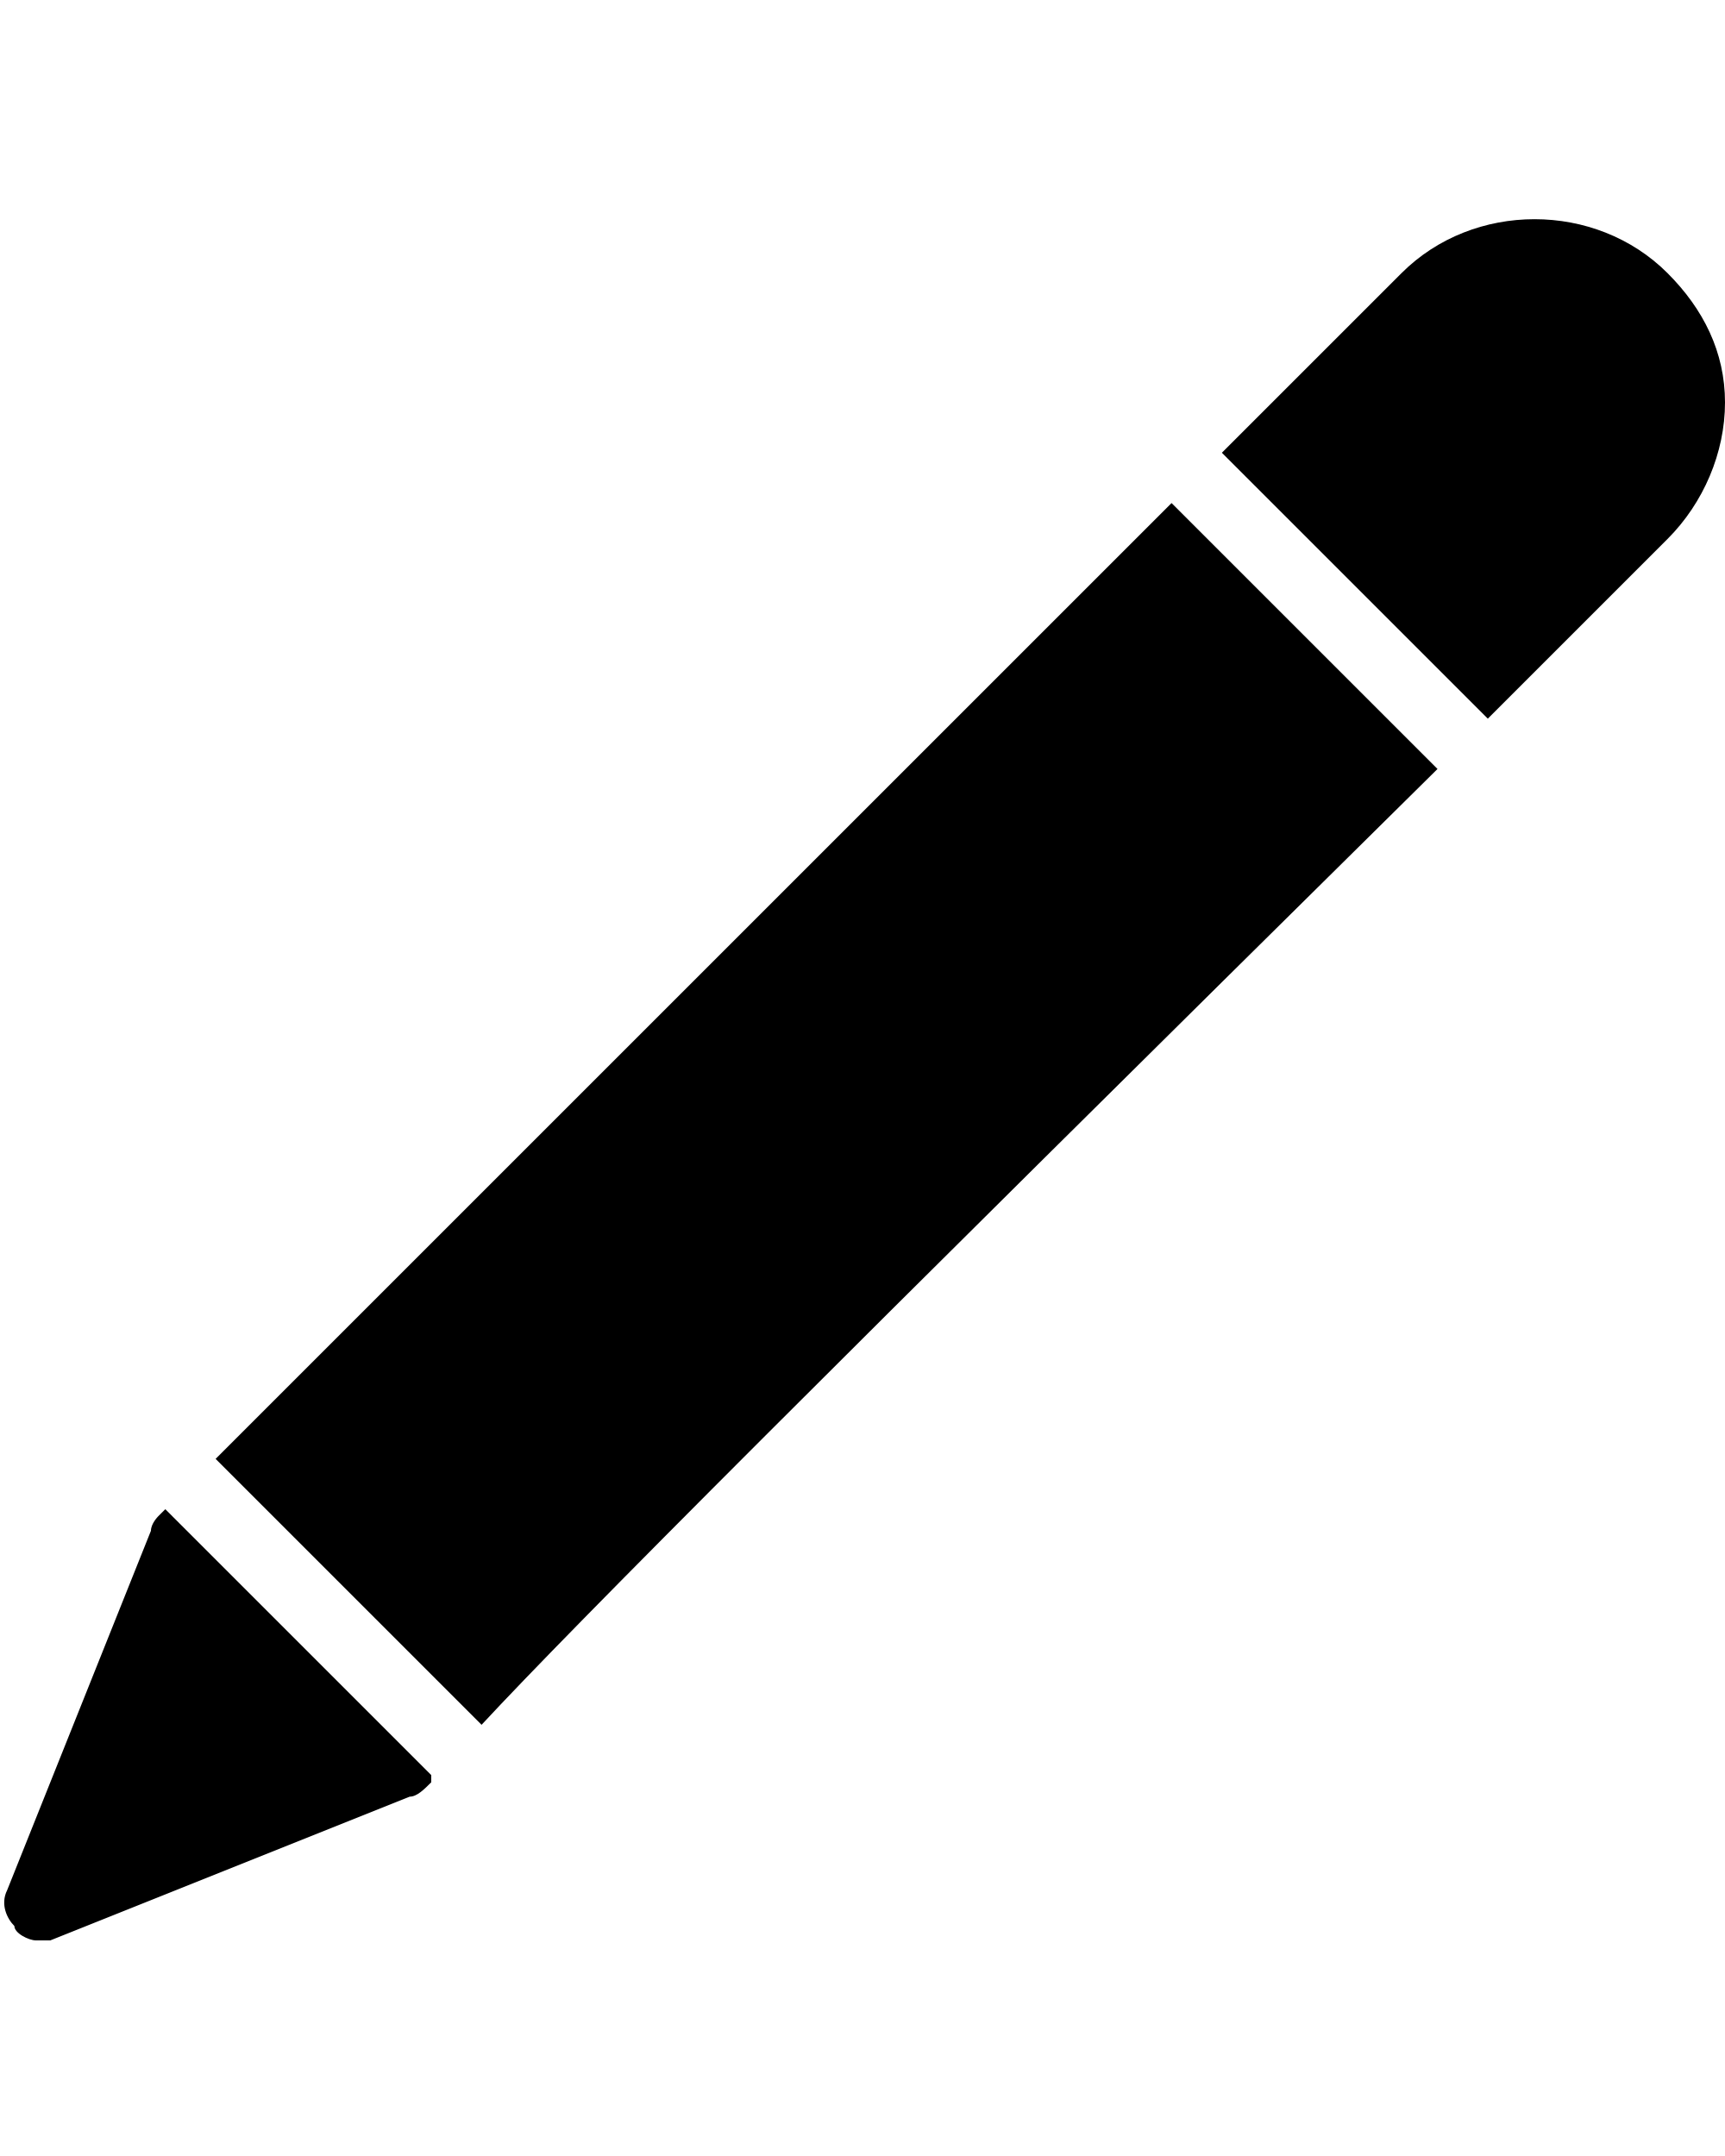
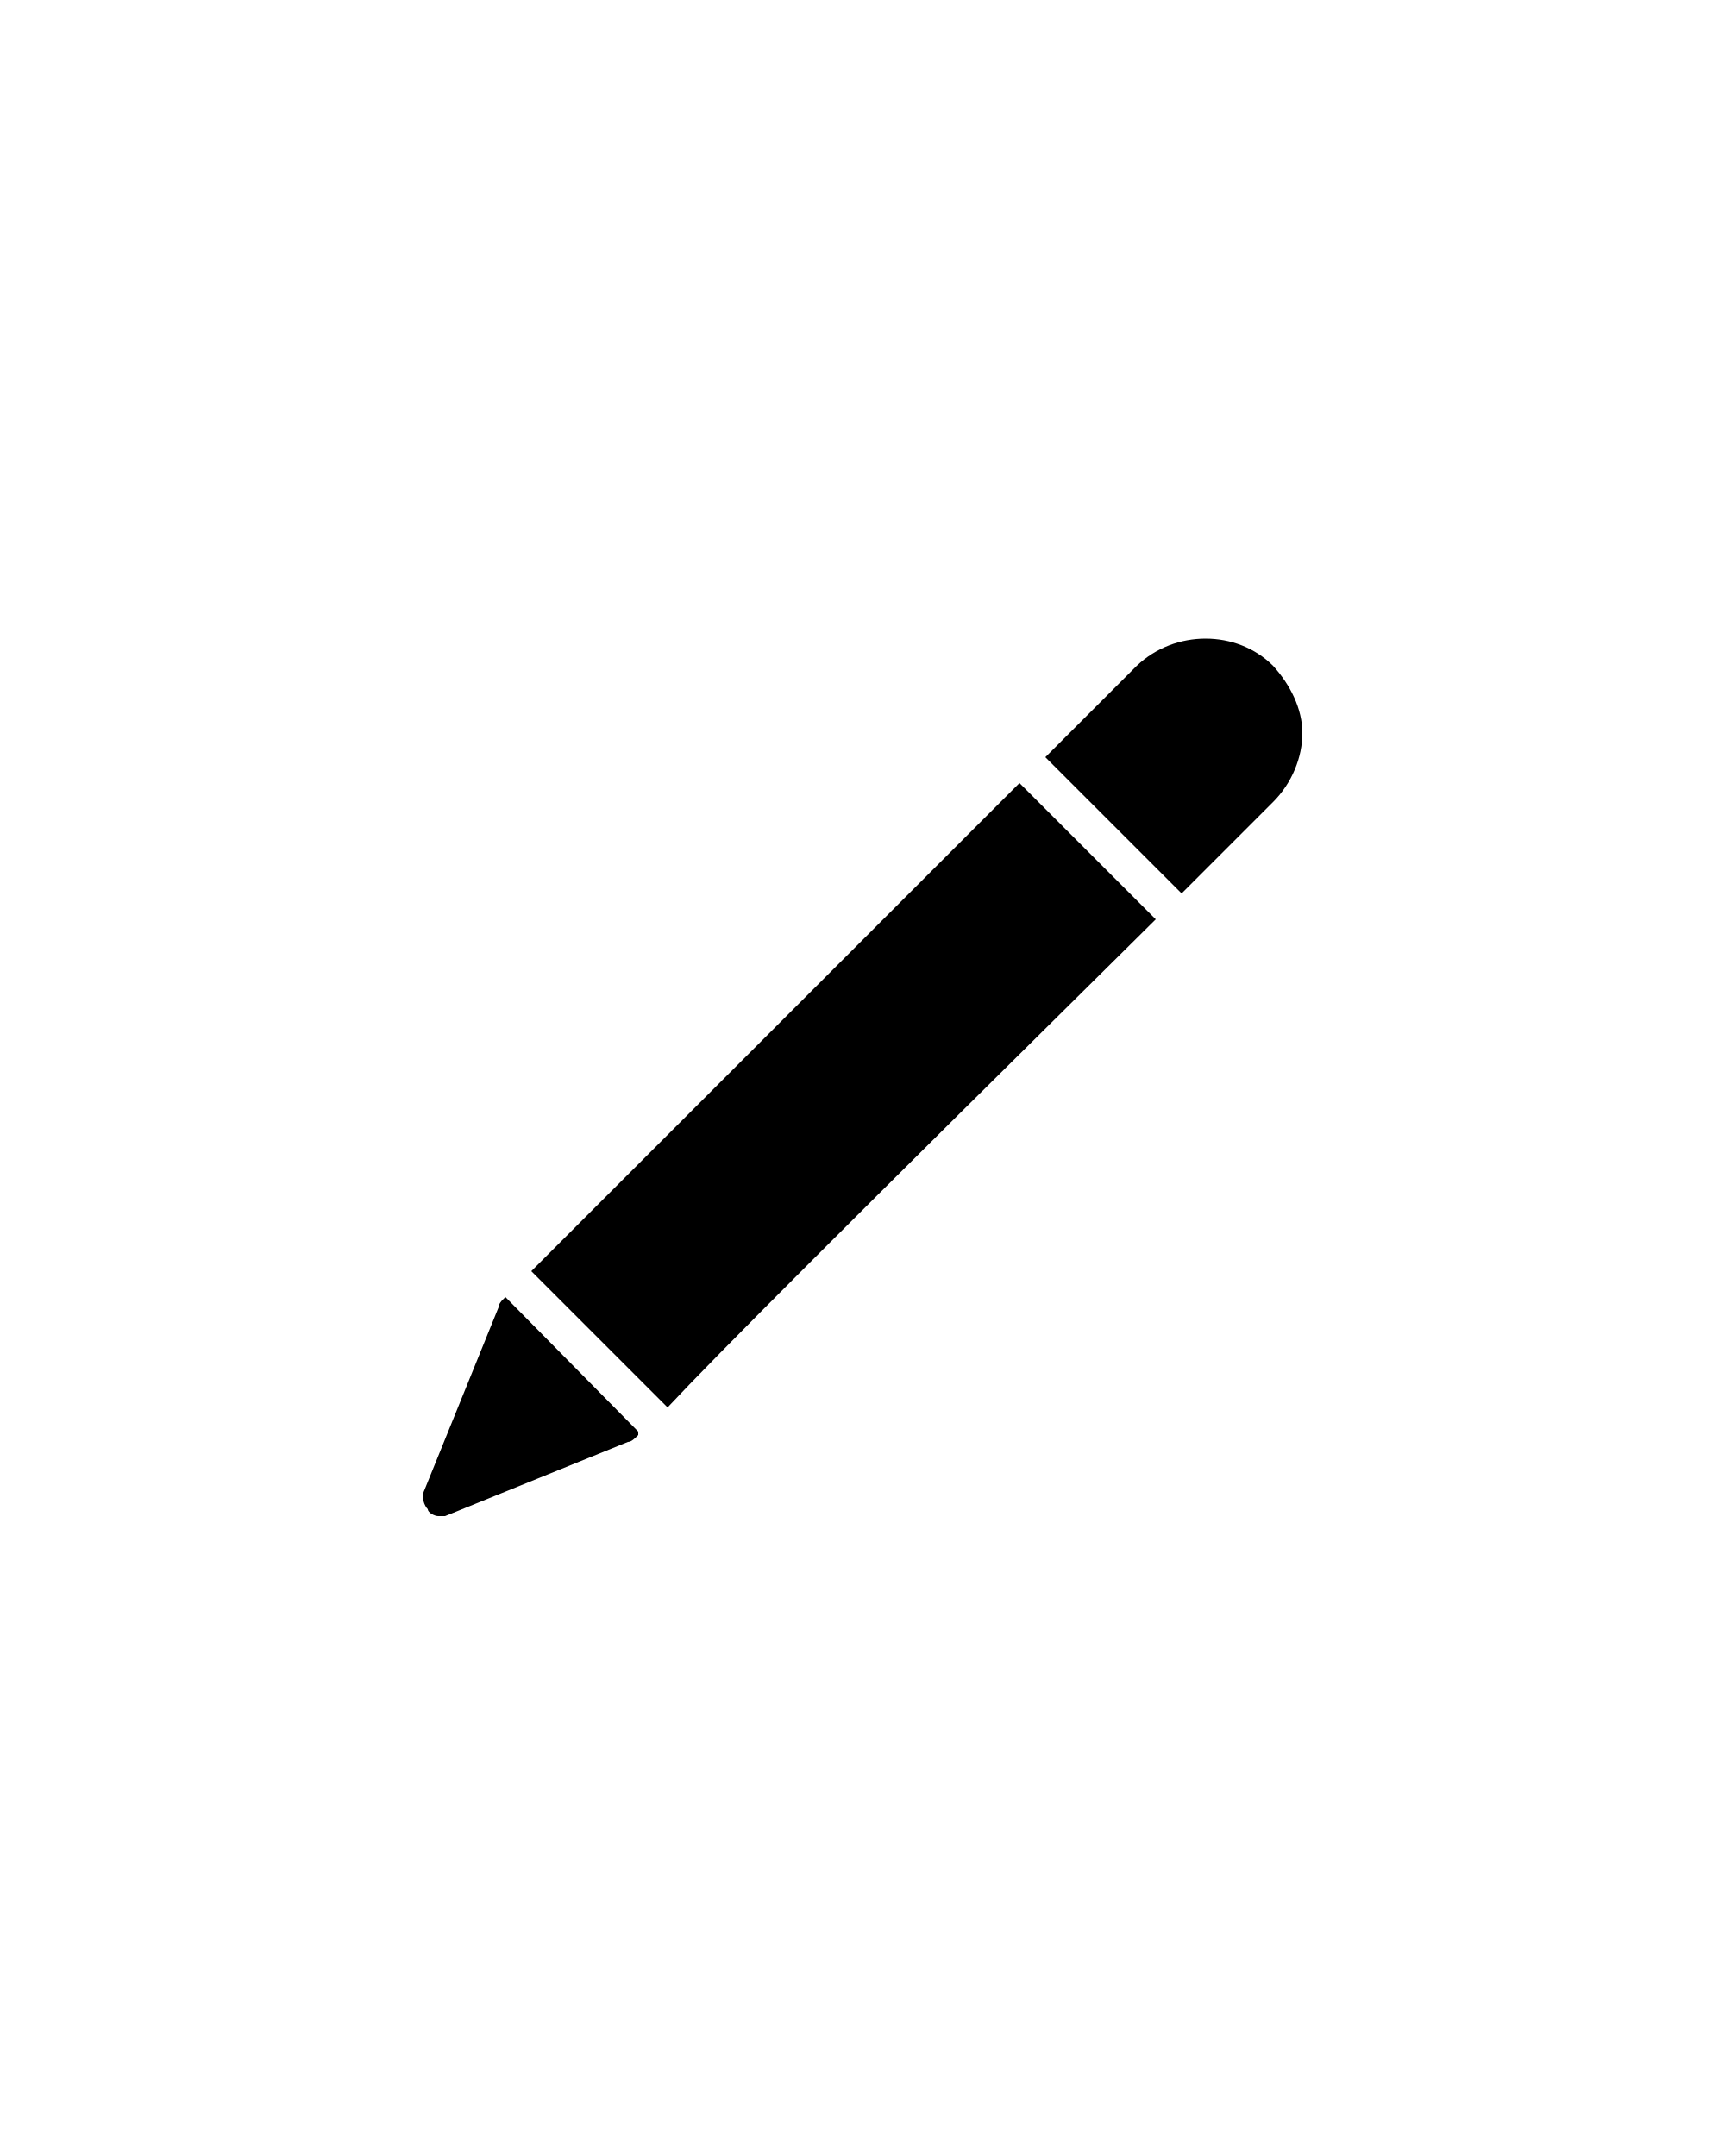
- <svg xmlns="http://www.w3.org/2000/svg" version="1.1" id="Calque_1" x="0px" y="0px" viewBox="0 0 24 30" style="enable-background:new 0 0 24 30;" xml:space="preserve">
+ <svg xmlns="http://www.w3.org/2000/svg" version="1.1" id="Calque_1" x="0px" y="0px" viewBox="0 0 100 125" style="enable-background:new 0 0 100 125;" xml:space="preserve">
  <g>
-     <path d="M2.3,21l-0.1,0.1c0,0-0.1,0.1-0.1,0.2l-2,5c-0.1,0.2,0,0.4,0.1,0.5C0.2,26.9,0.4,27,0.5,27c0.1,0,0.1,0,0.2,0l5-2   c0.1,0,0.2-0.1,0.3-0.2c0,0,0,0,0-0.1L2.3,21z" />
-     <path d="M23.2,3.8c-1-1-2.7-1-3.7,0L17,6.3l3.7,3.7c0.8-0.8,1.6-1.6,2.5-2.5C23.7,7,24,6.3,24,5.6C24,4.9,23.7,4.3,23.2,3.8z" />
-     <path d="M16.3,7L3,20.3L6.7,24C8,22.6,11.5,19.1,20,10.7L16.3,7z" />
+     <path d="M29.3,75.2l-0.2,0.2c0,0-0.2,0.2-0.2,0.4l-4.3,10.6c-0.2,0.4,0,0.9,0.2,1.1c0,0.2,0.4,0.4,0.6,0.4s0.2,0,0.4,0l10.6-4.3   c0.2,0,0.4-0.2,0.6-0.4c0,0,0,0,0-0.2L29.3,75.2z" />
+     <path d="M73.8,38.6c-2.1-2.1-5.7-2.1-7.9,0l-5.3,5.3l7.9,7.9c1.7-1.7,3.4-3.4,5.3-5.3c1.1-1.1,1.7-2.6,1.7-4S74.8,39.7,73.8,38.6z" />
+     <path d="M59.1,45.4L30.8,73.7l7.9,7.9c2.8-3,10.2-10.4,28.3-28.3L59.1,45.4z" />
  </g>
</svg>
